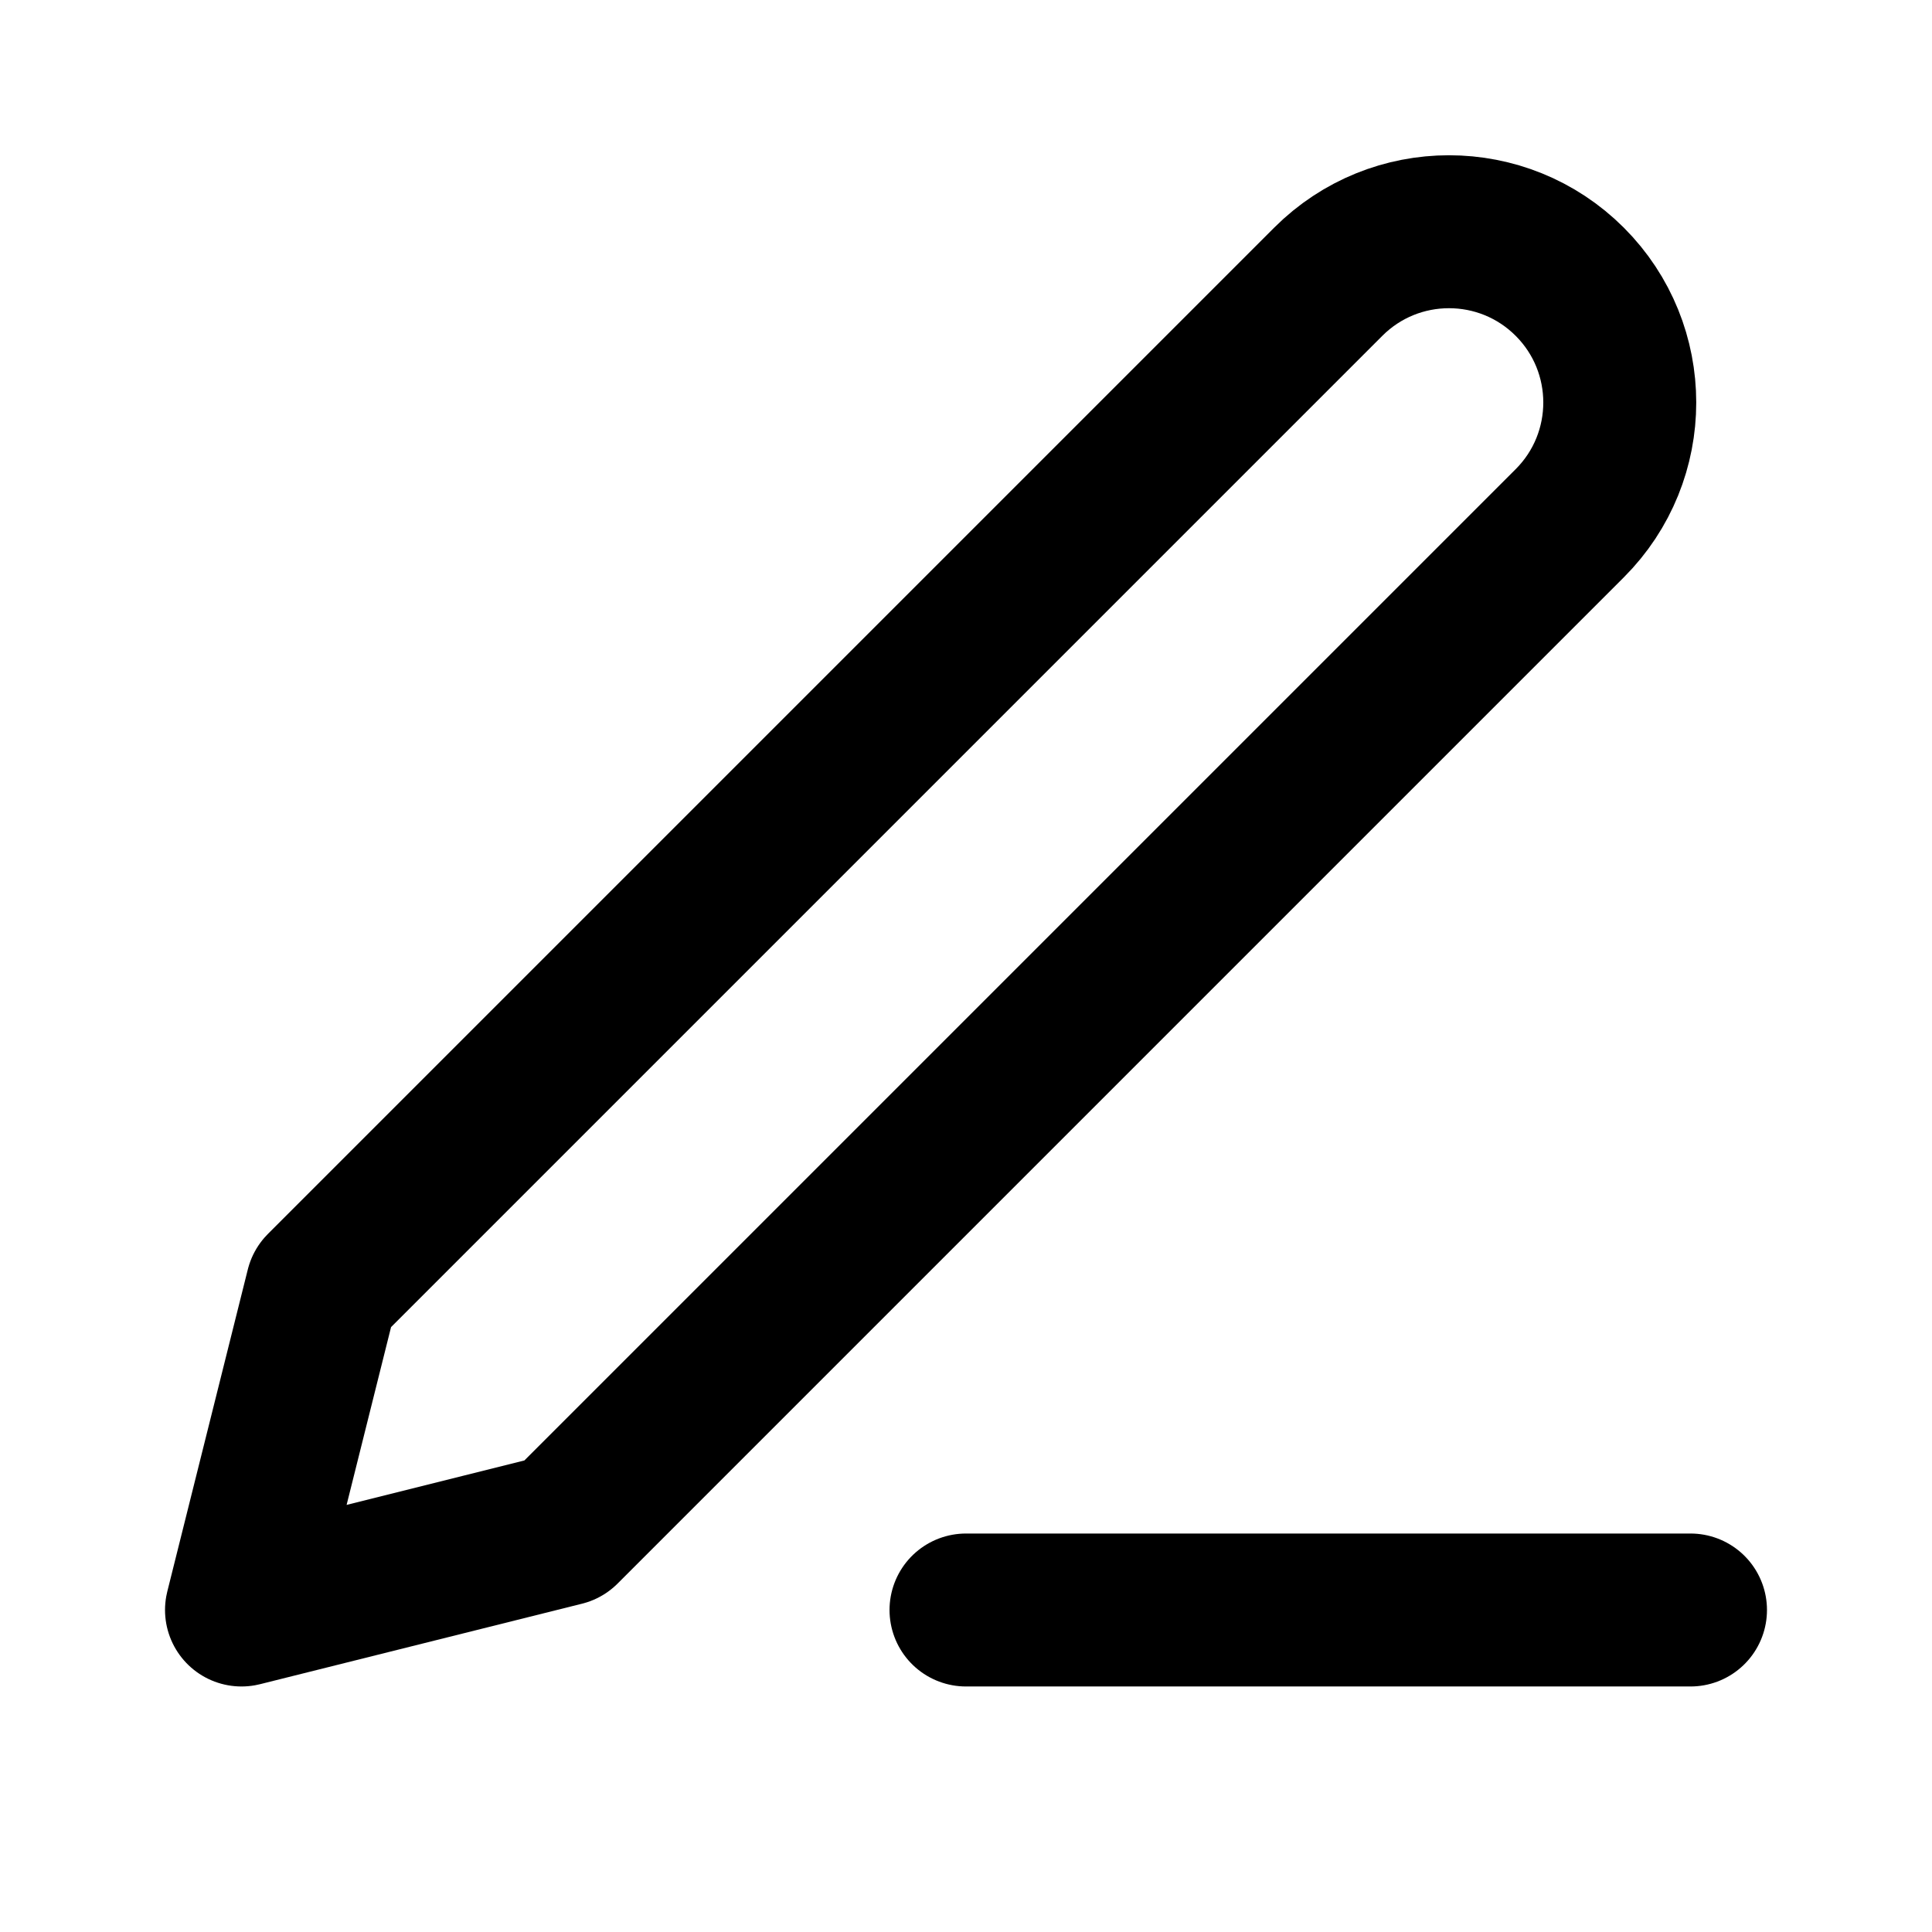
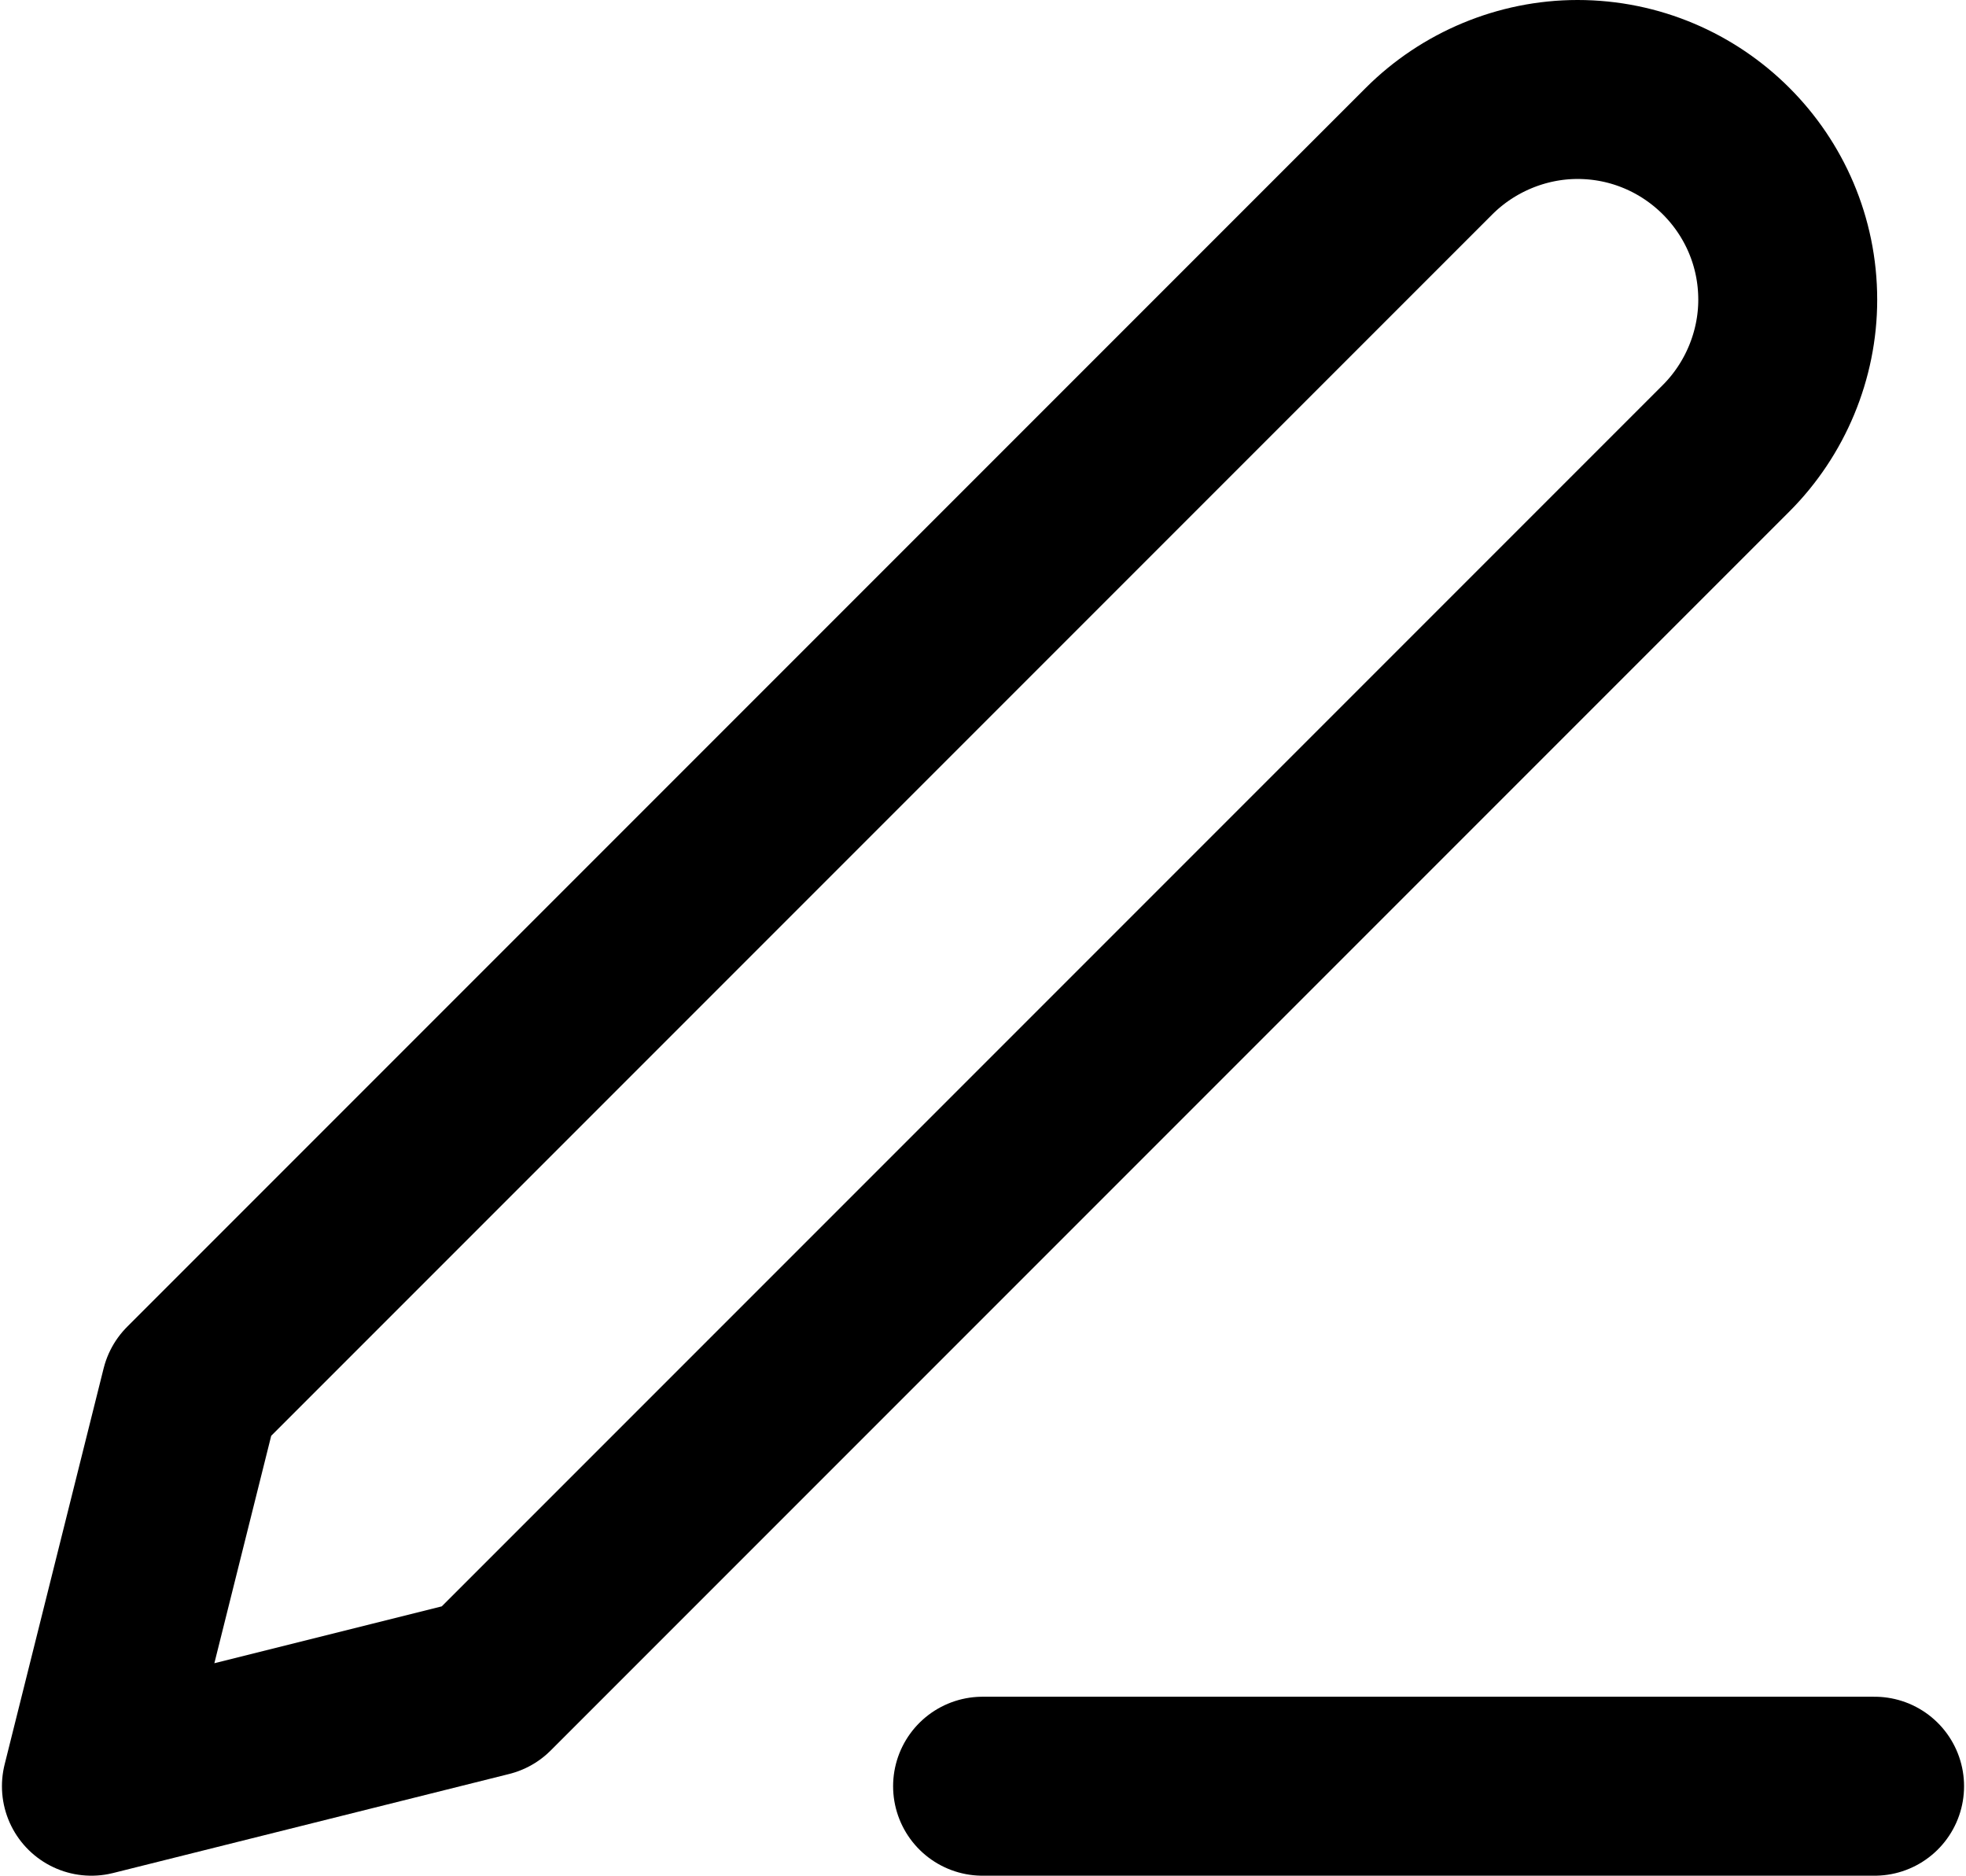
- <svg xmlns="http://www.w3.org/2000/svg" viewBox="0 0 24 24" fill="none" stroke="#000" stroke-width="1.9" stroke-linecap="round" stroke-linejoin="round">
-   <path d="M12 20h9" />
-   <path d="M16.5 3.5a2.1 2.1 0 0 1 3 3L7 19l-4 1 1-4Z" />
+ <svg xmlns="http://www.w3.org/2000/svg" xml:space="preserve" width="65px" height="62px" version="1.1" style="shape-rendering:geometricPrecision; text-rendering:geometricPrecision; image-rendering:optimizeQuality; fill-rule:evenodd; clip-rule:evenodd" viewBox="0 0 22.59 21.59">
+   <defs>
+     <style type="text/css">
+    
+     .str0 {stroke:black;stroke-width:2.06;stroke-linecap:round;stroke-linejoin:round;stroke-miterlimit:2.613}
+     .fil0 {fill:none}
+    
+   </style>
+   </defs>
+   <g id="Layer_x0020_1">
+     <g id="edit.svg">
+       <line class="fil0 str0" x1="11.29" y1="20.56" x2="21.56" y2="20.56" />
+       <path class="fil0 str0" d="M16.43 1.74c0.45,-0.45 1.07,-0.71 1.71,-0.71 1.33,0 2.42,1.08 2.42,2.42 0,0.64 -0.26,1.26 -0.71,1.71l-14.26 14.26 -4.56 1.14 1.14 -4.56 14.26 -14.26z" />
+     </g>
+   </g>
</svg>
